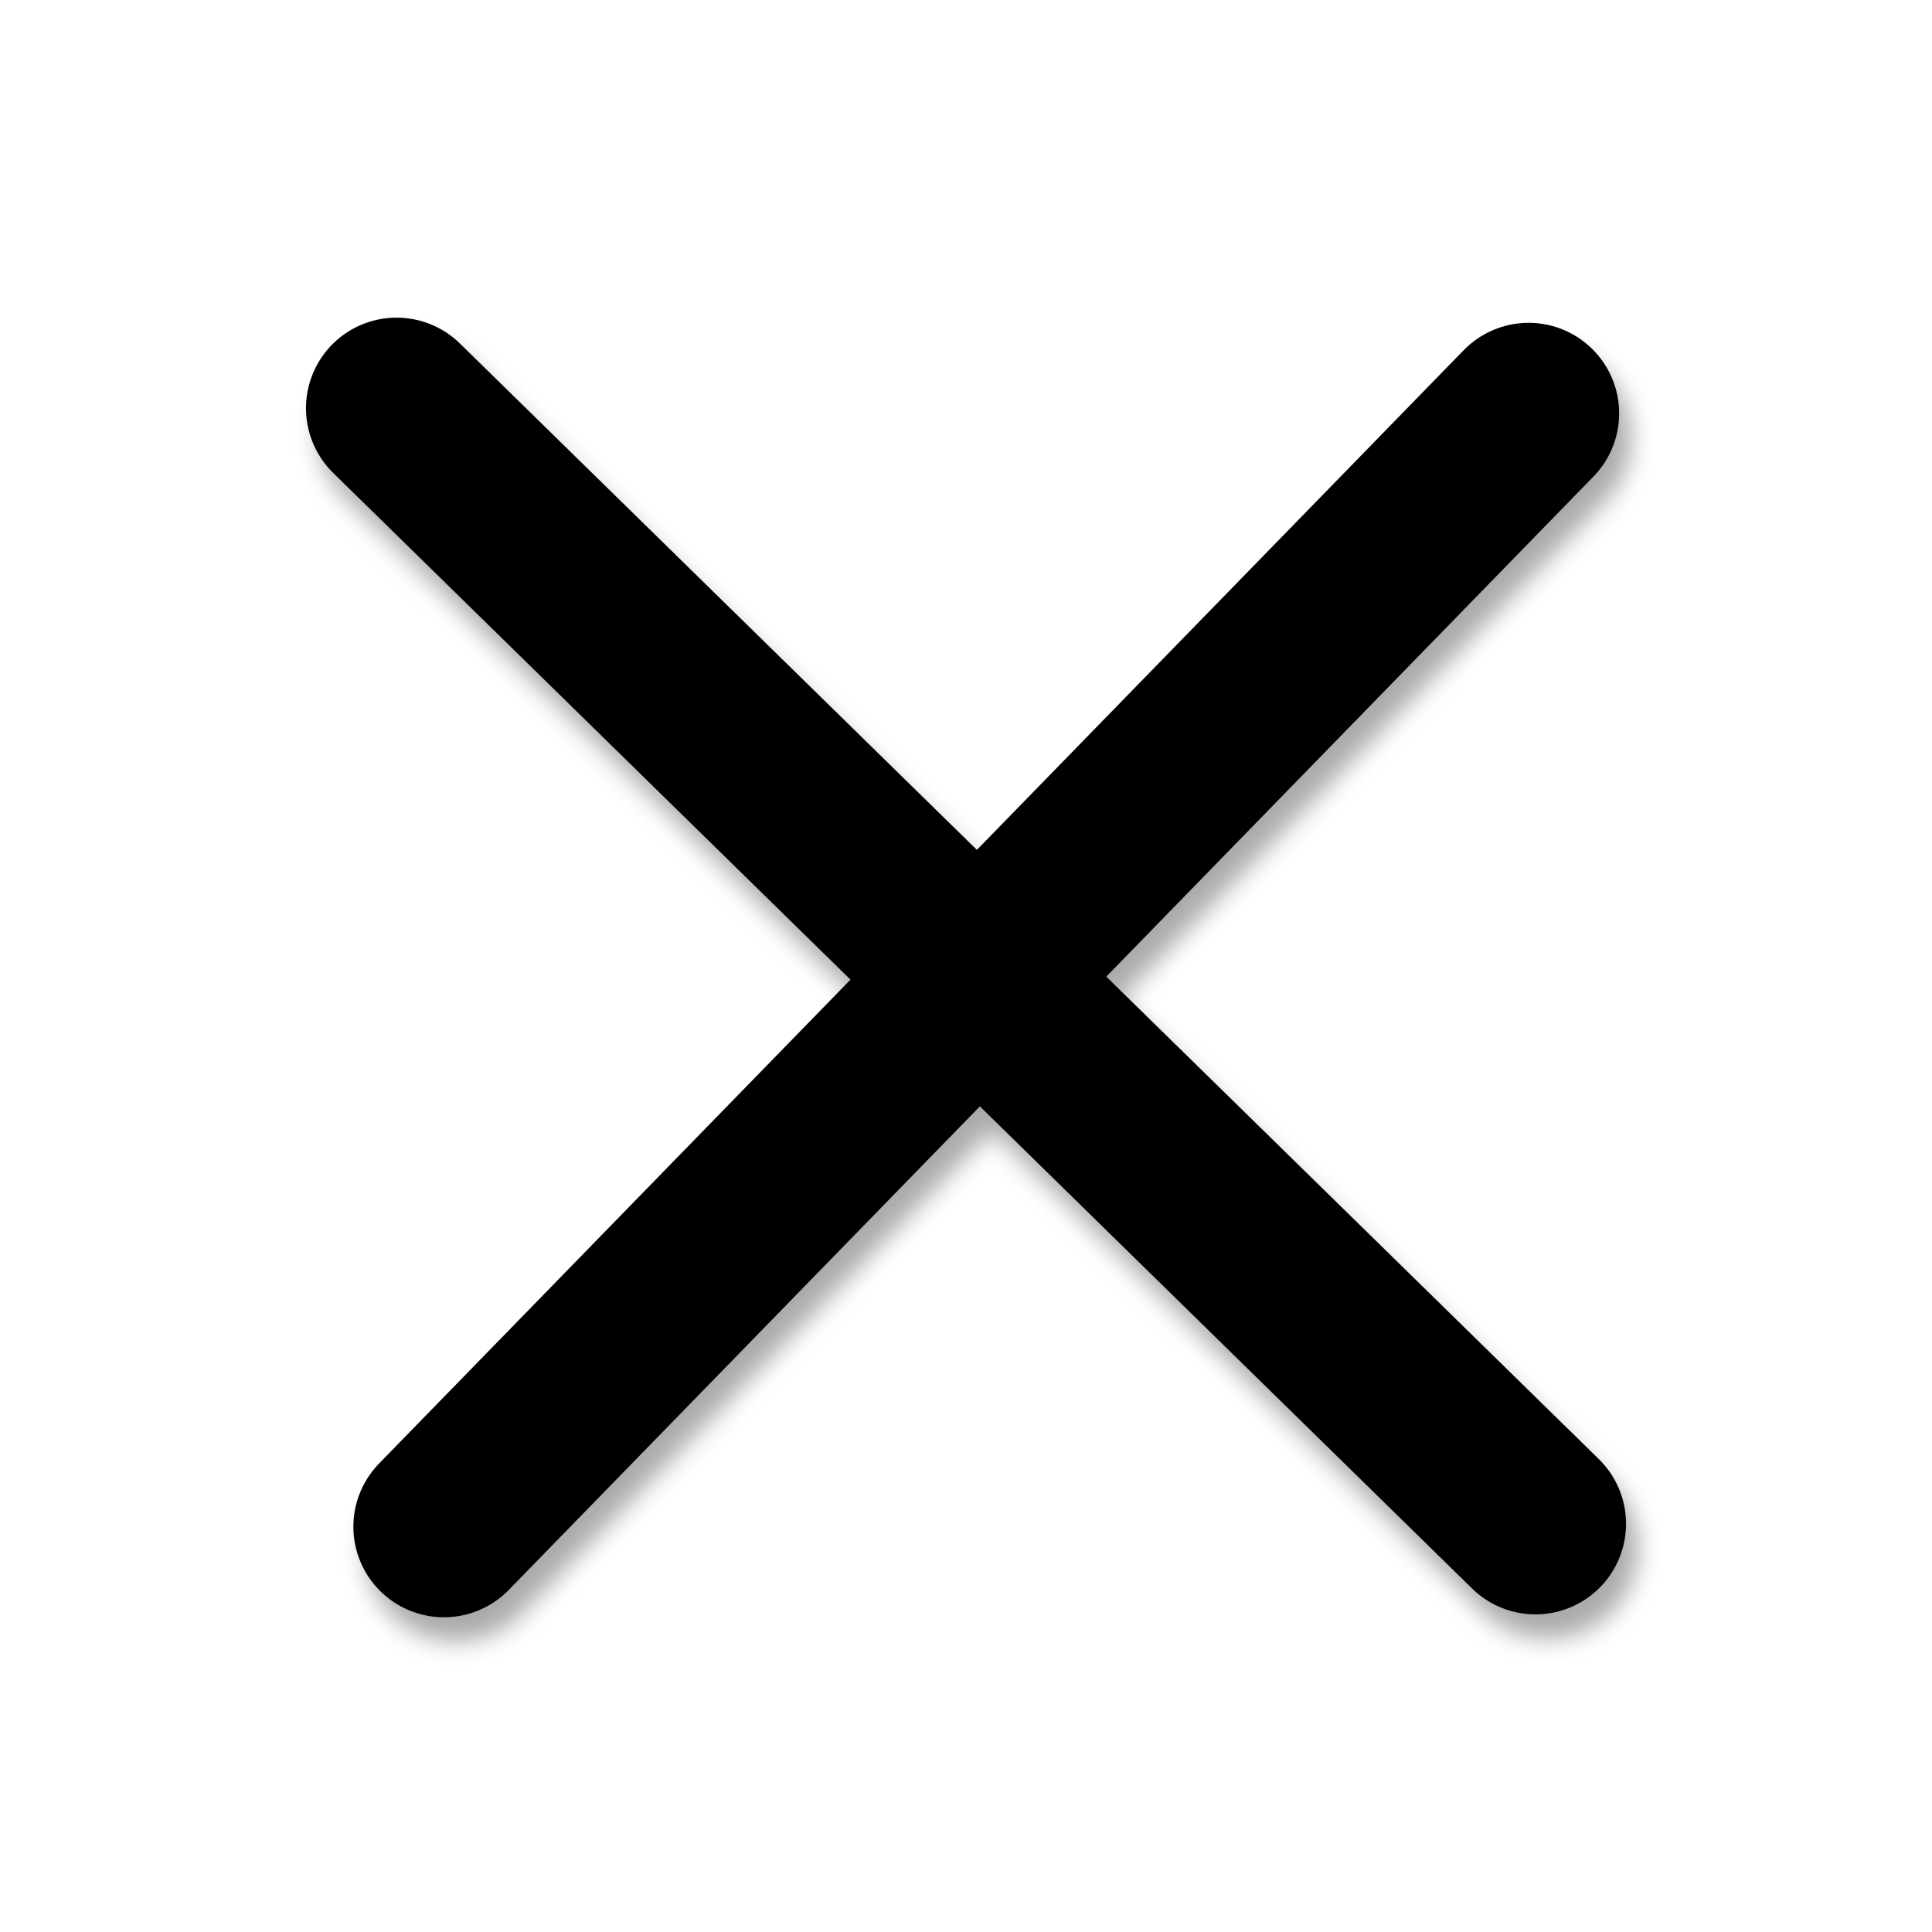
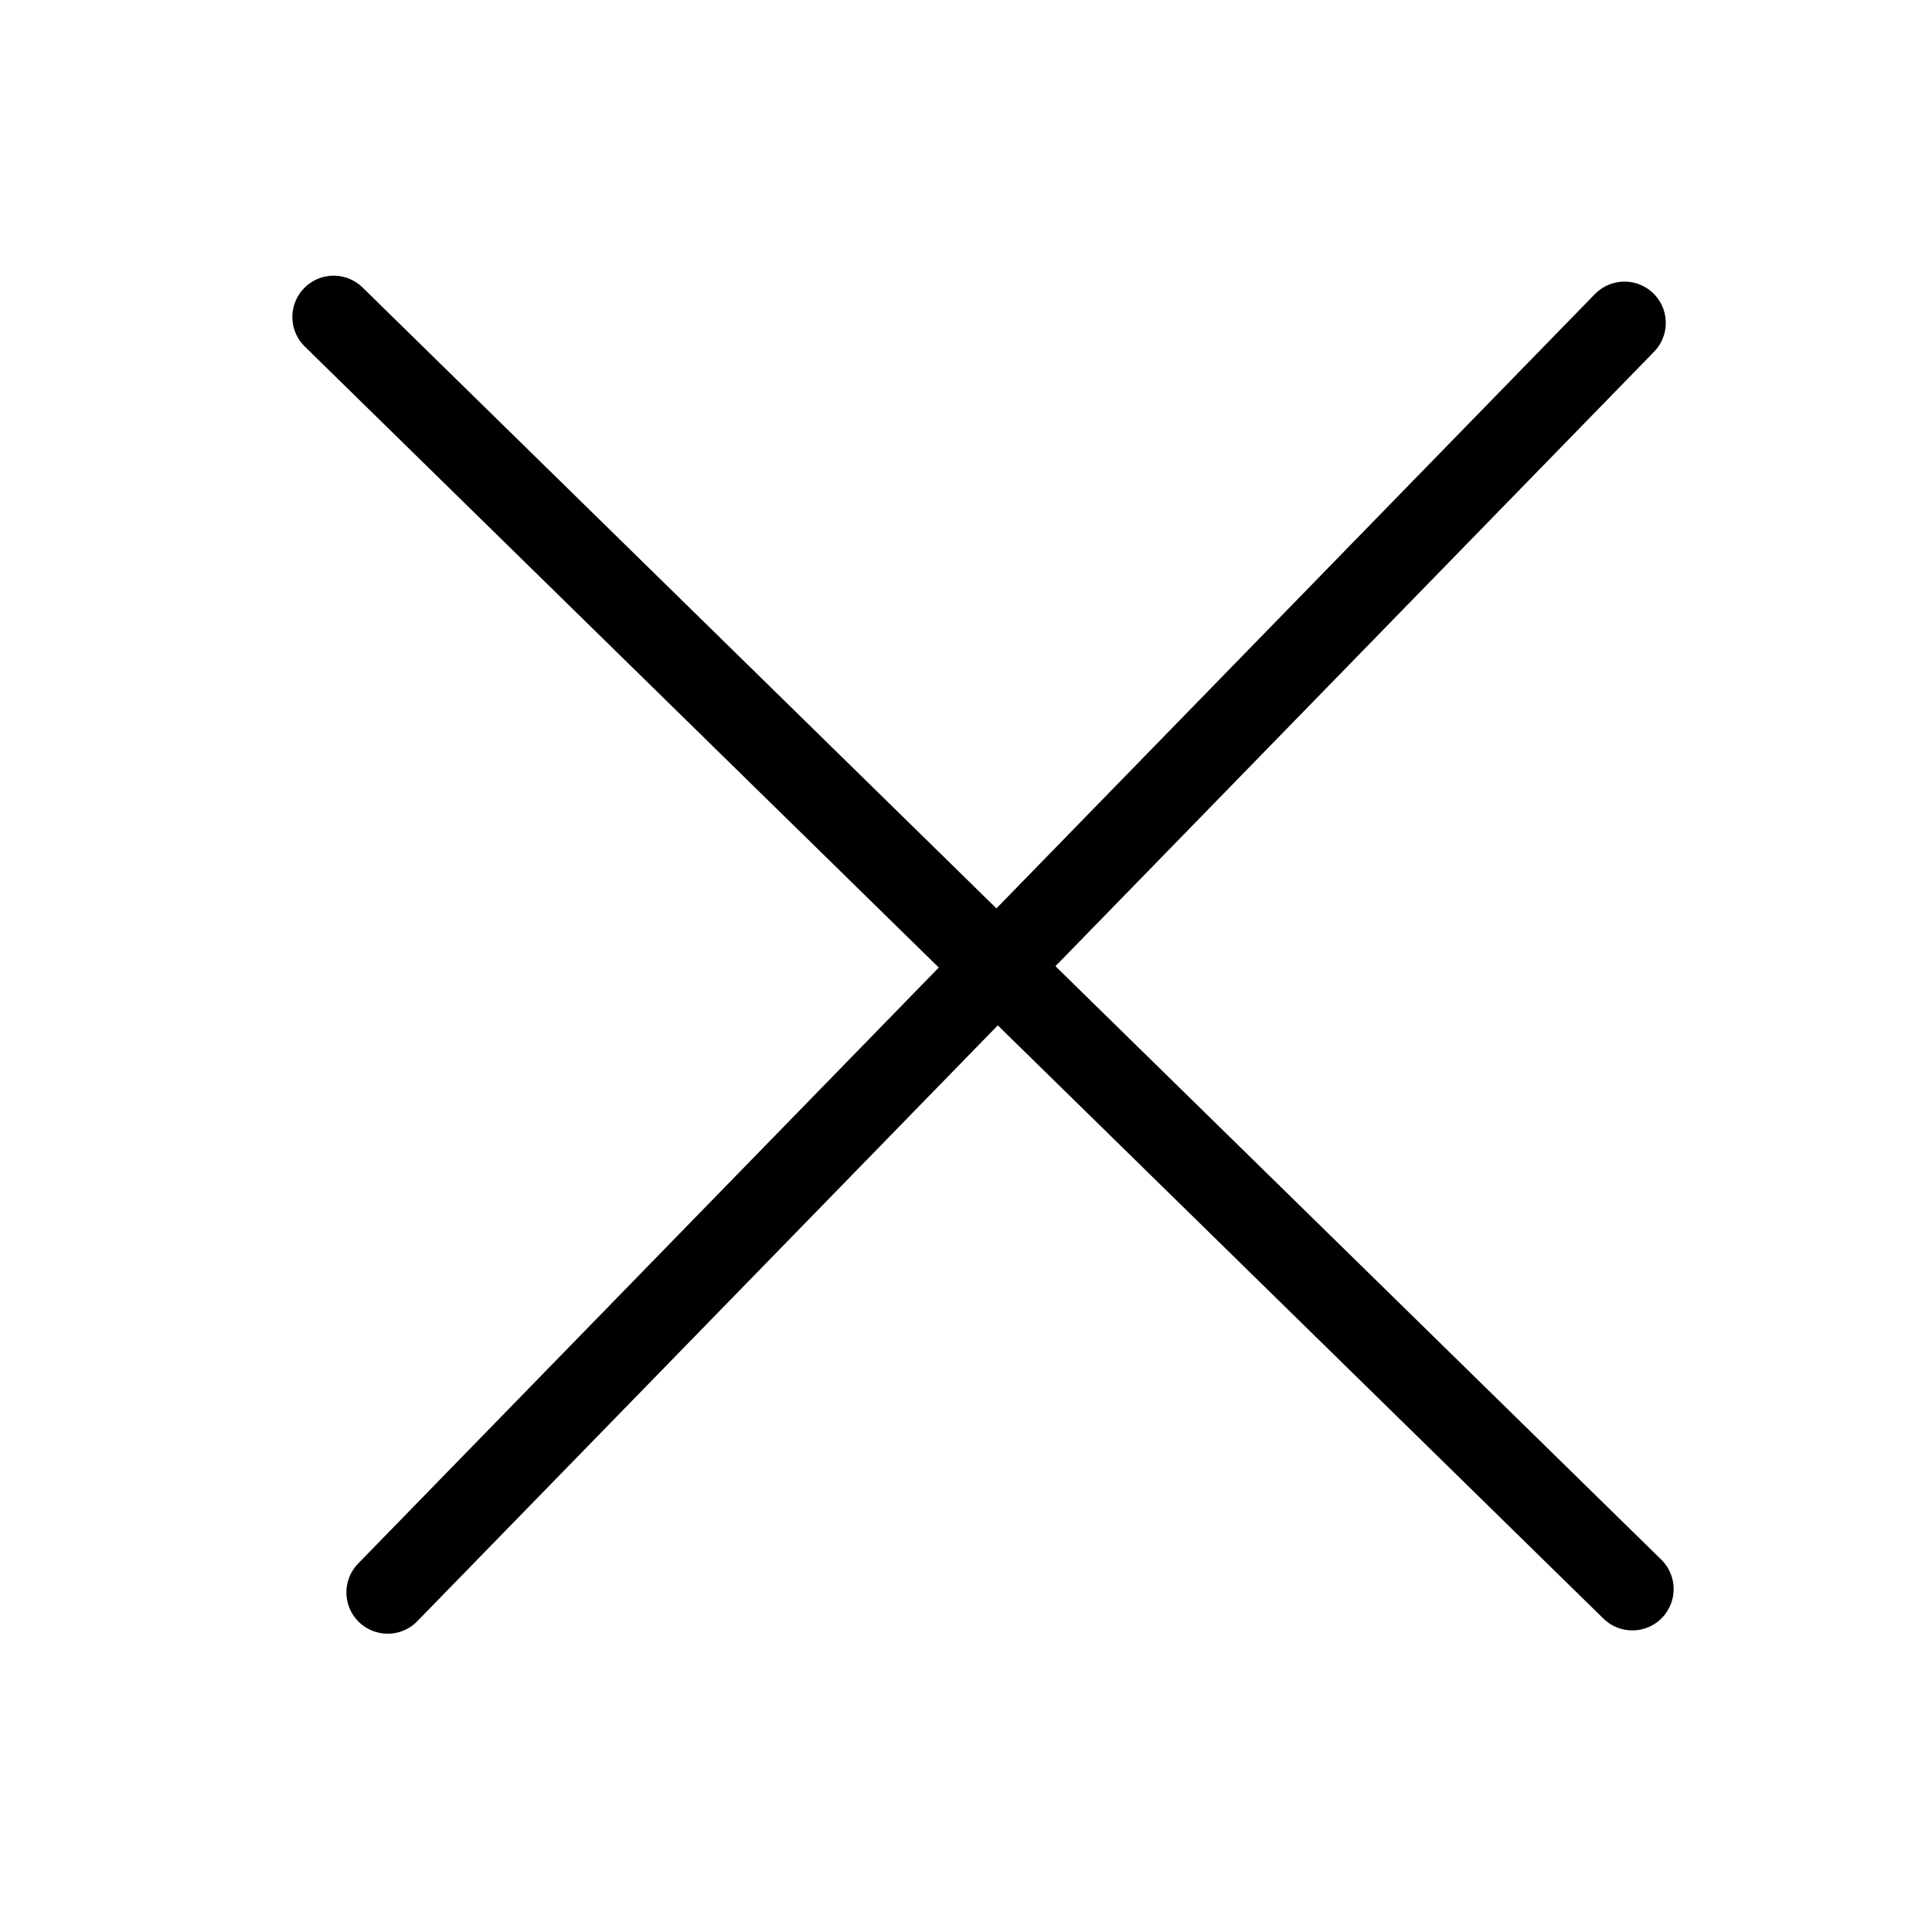
<svg xmlns="http://www.w3.org/2000/svg" version="1.1" id="svg1" width="32" height="32" viewBox="0 0 32 32" xml:space="preserve">
  <defs id="defs1">
    <clipPath clipPathUnits="userSpaceOnUse" id="clipPath8">
      <rect style="fill:#ff0000;fill-opacity:1;stroke:#000000;stroke-width:0;stroke-linecap:round;stroke-linejoin:round;stroke-dasharray:none;stroke-opacity:1;paint-order:stroke fill markers" id="rect9" width="7.231" height="6.036" x="16.053" y="14.262" />
    </clipPath>
    <filter style="color-interpolation-filters:sRGB;" id="filter3" x="-0.105" y="-0.107" width="1.221" height="1.235">
      <feFlood result="flood" in="SourceGraphic" flood-opacity="1" flood-color="rgb(170,170,170)" id="feFlood2" />
      <feGaussianBlur result="blur" in="SourceGraphic" stdDeviation="0.2" id="feGaussianBlur2" />
      <feOffset result="offset" in="blur" dx="0.2" dy="0.4" id="feOffset2" />
      <feComposite result="comp1" operator="in" in="flood" in2="offset" id="feComposite2" />
      <feComposite result="comp2" operator="over" in="SourceGraphic" in2="comp1" id="feComposite3" />
    </filter>
  </defs>
  <g id="g1">
-     <g id="g2" style="filter:url(#filter3)">
-       <path style="fill:#000000;fill-opacity:1;stroke:#000000;stroke-width:3;stroke-linecap:round;stroke-linejoin:round;stroke-dasharray:none;stroke-opacity:1;paint-order:stroke fill markers" d="M 25.432,25.239 C 6.568,6.761 6.568,6.761 6.568,6.761" id="path7" />
-       <path style="fill:#000000;fill-opacity:1;stroke:#000000;stroke-width:3;stroke-linecap:round;stroke-linejoin:round;stroke-dasharray:none;stroke-opacity:1;paint-order:stroke fill markers" d="M 25.318,6.847 C 7.353,25.287 7.353,25.287 7.353,25.287" id="path6" />
+     <g id="g2" style="stroke-width:1.2;stroke-dasharray:none" transform="matrix(1.140273,0,0,1.140273,-1.962931,-2.458978)">
+       <path style="fill:#000000;fill-opacity:1;stroke:#000000;stroke-width:1.2;stroke-linecap:round;stroke-linejoin:round;stroke-dasharray:none;stroke-opacity:1;paint-order:stroke fill markers" d="M 25.432,25.239 C 6.568,6.761 6.568,6.761 6.568,6.761" id="path7" />
+       <path style="fill:#000000;fill-opacity:1;stroke:#000000;stroke-width:1.2;stroke-linecap:round;stroke-linejoin:round;stroke-dasharray:none;stroke-opacity:1;paint-order:stroke fill markers" d="M 25.318,6.847 C 7.353,25.287 7.353,25.287 7.353,25.287" id="path6" />
    </g>
  </g>
</svg>
